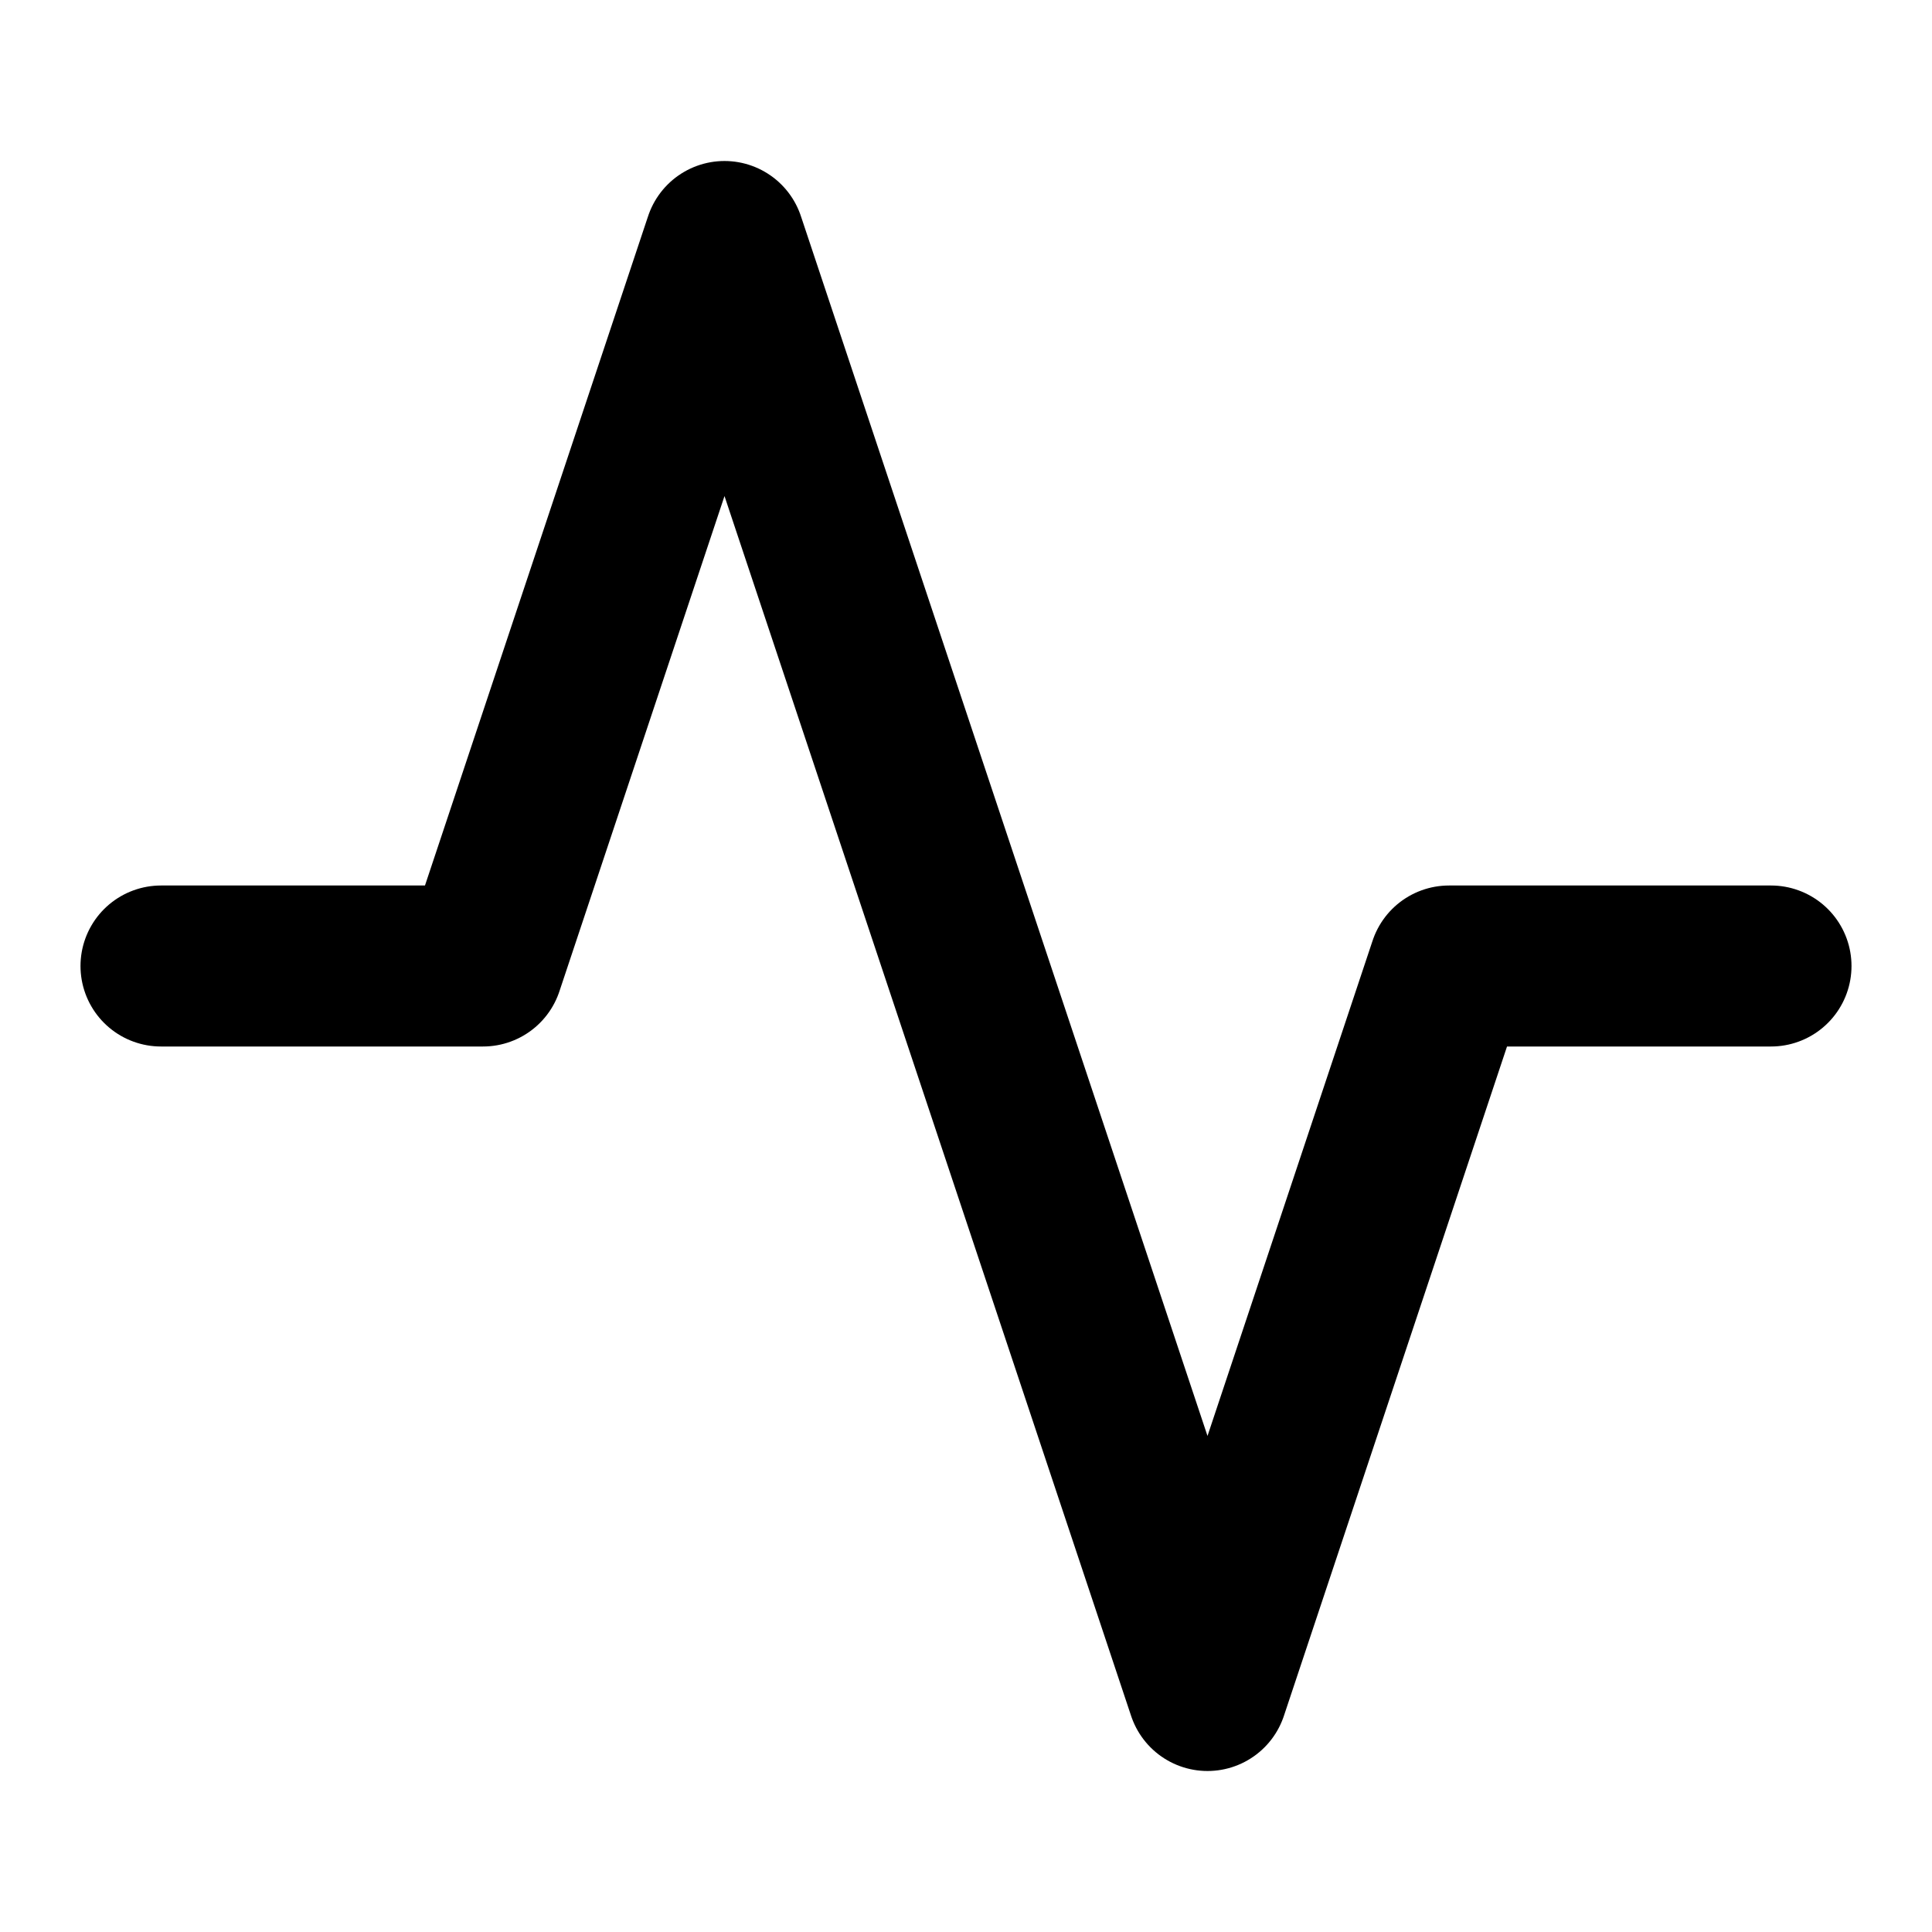
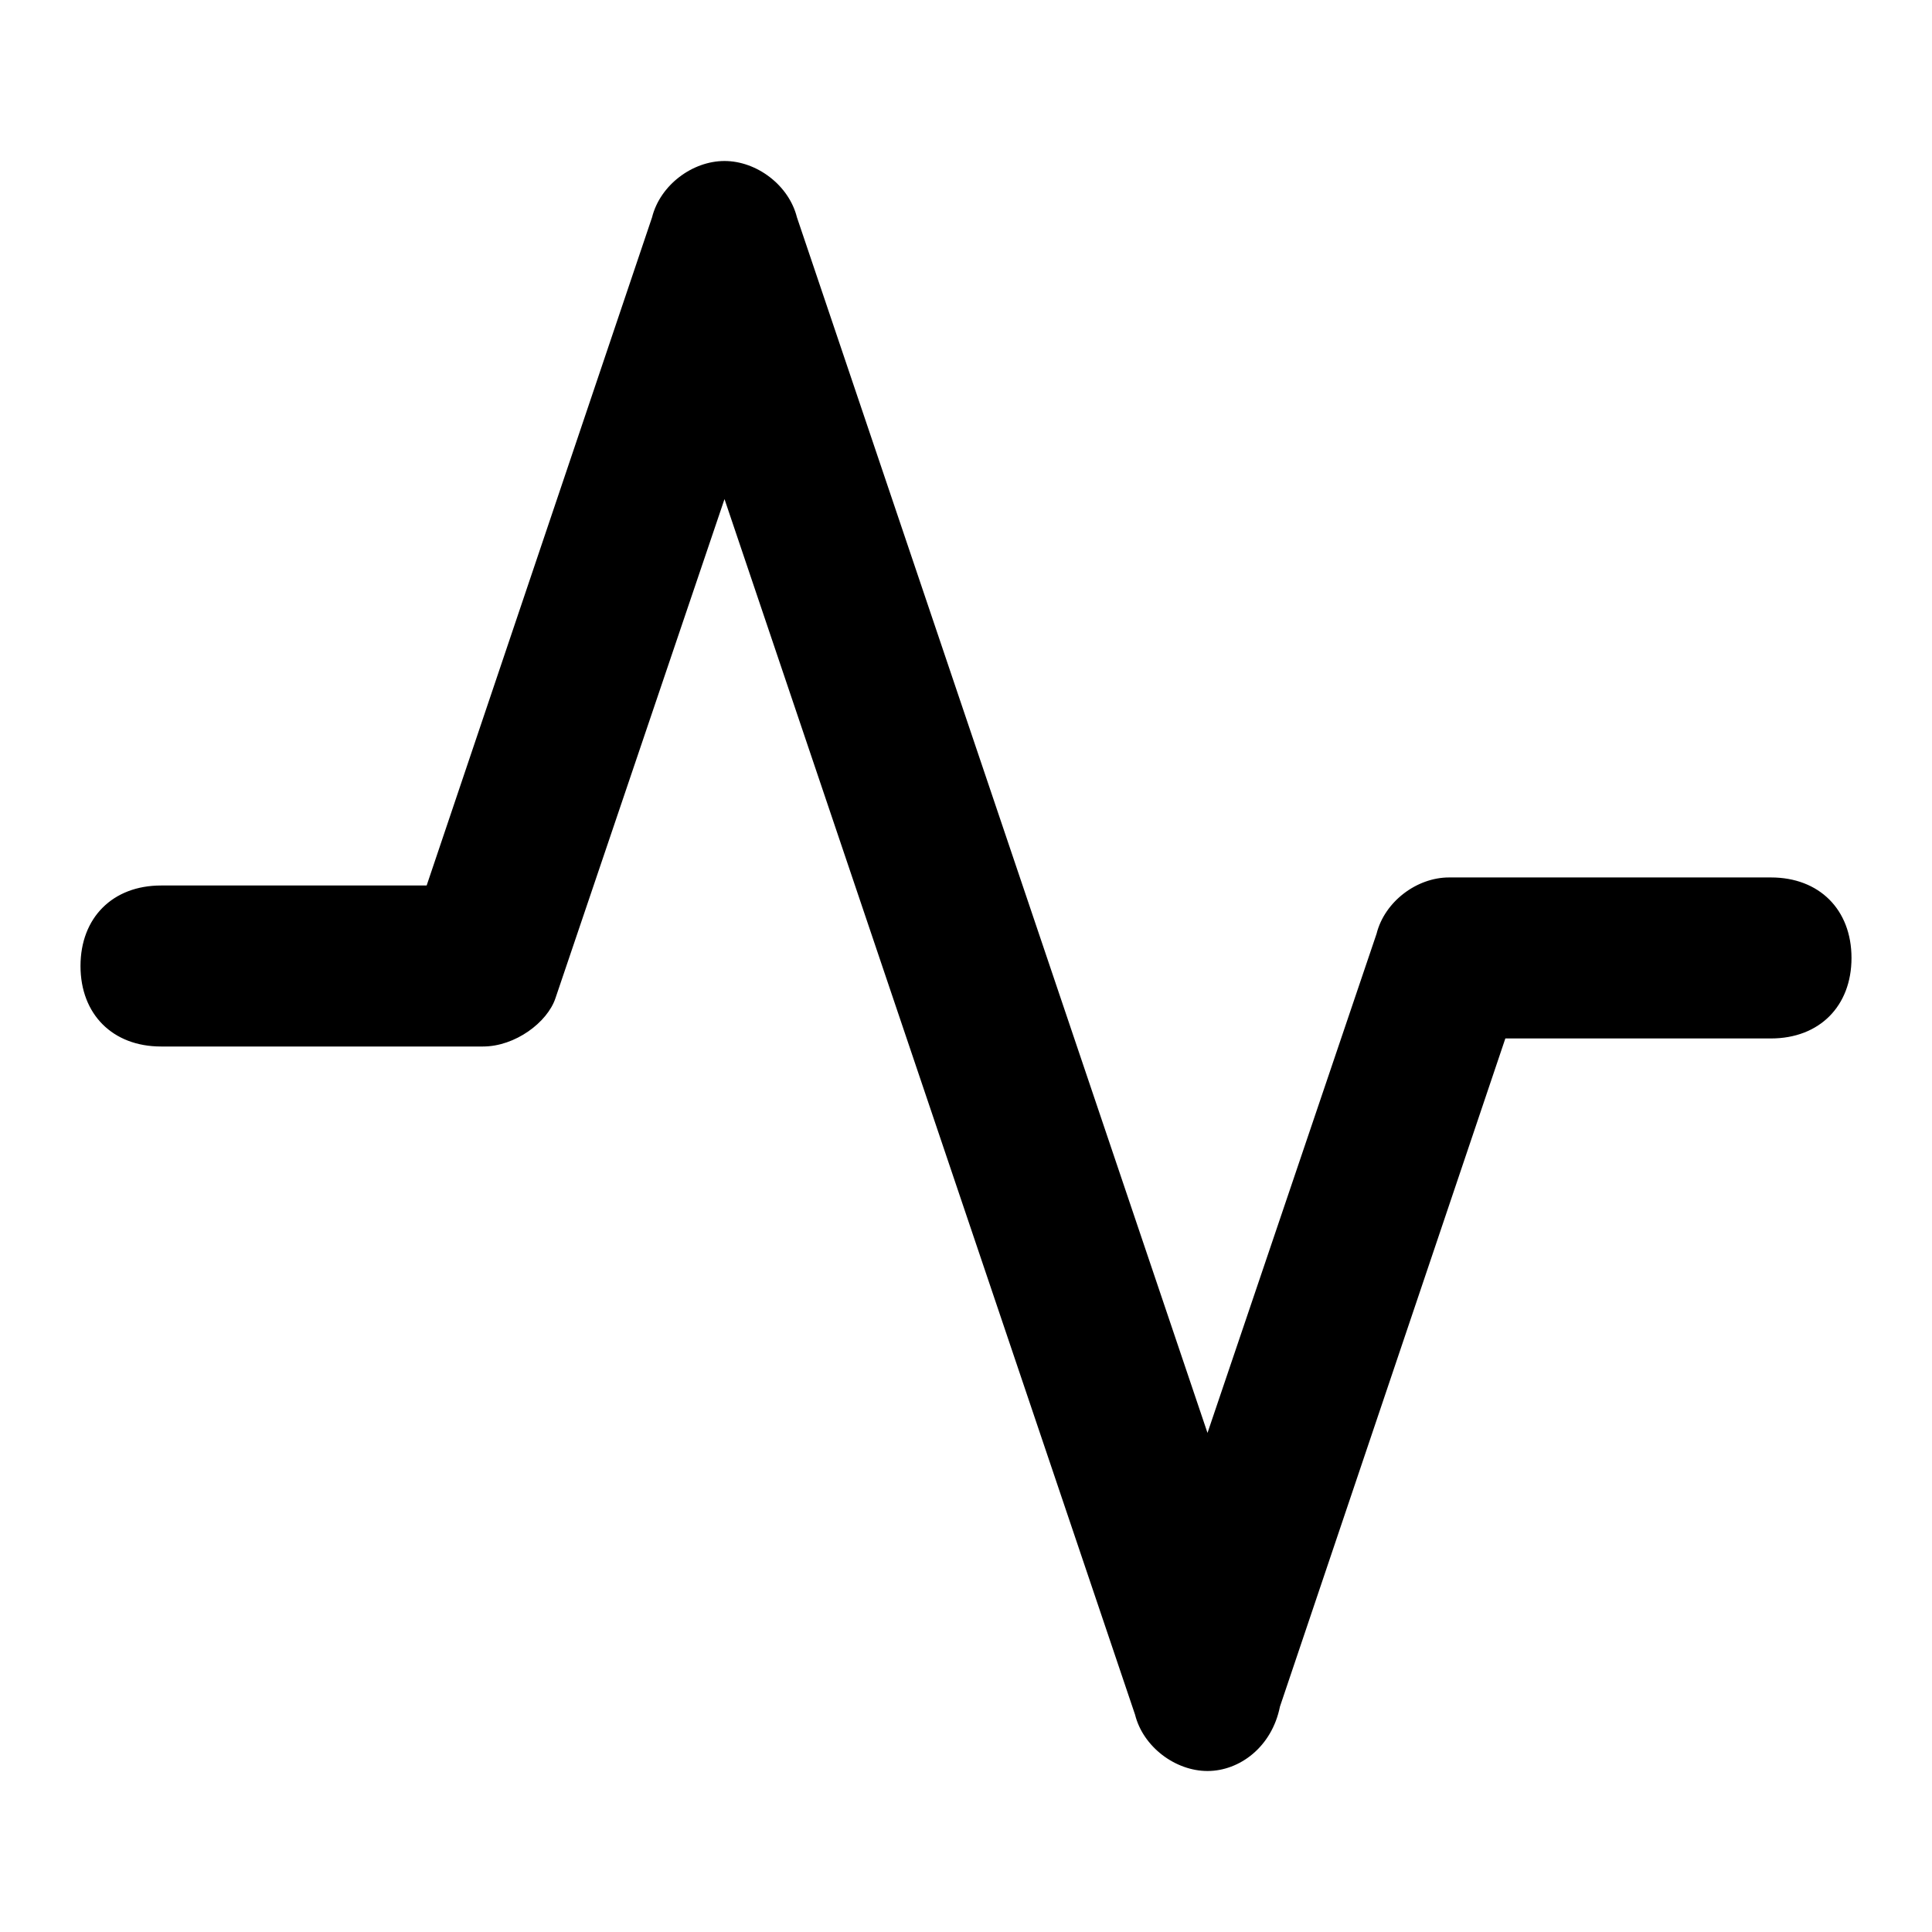
- <svg xmlns="http://www.w3.org/2000/svg" width="24" height="24" viewBox="0 0 24 24" fill="none" stroke="currentColor" stroke-width="2" stroke-linecap="round" stroke-linejoin="round" class="feather feather-activity">
-   <polyline points="22 12 18 12 15 21 9 3 6 12 2 12" />
+ <svg xmlns="http://www.w3.org/2000/svg" version="1.1" id="Camada_1" x="0px" y="0px" viewBox="0 0 24 24" style="enable-background:new 0 0 24 24;" xml:space="preserve">
+   <g>
+     <path d="M15,22c-0.4,0-0.8-0.3-0.9-0.7L9,6.2l-2.1,6.2C6.8,12.7,6.4,13,6,13H2c-0.6,0-1-0.4-1-1s0.4-1,1-1h3.3l2.8-8.3   C8.2,2.3,8.6,2,9,2s0.8,0.3,0.9,0.7L15,17.8l2.1-6.2c0.1-0.4,0.5-0.7,0.9-0.7h4c0.6,0,1,0.4,1,1s-0.4,1-1,1h-3.3l-2.8,8.3   C15.8,21.7,15.4,22,15,22z" />
+   </g>
</svg>
